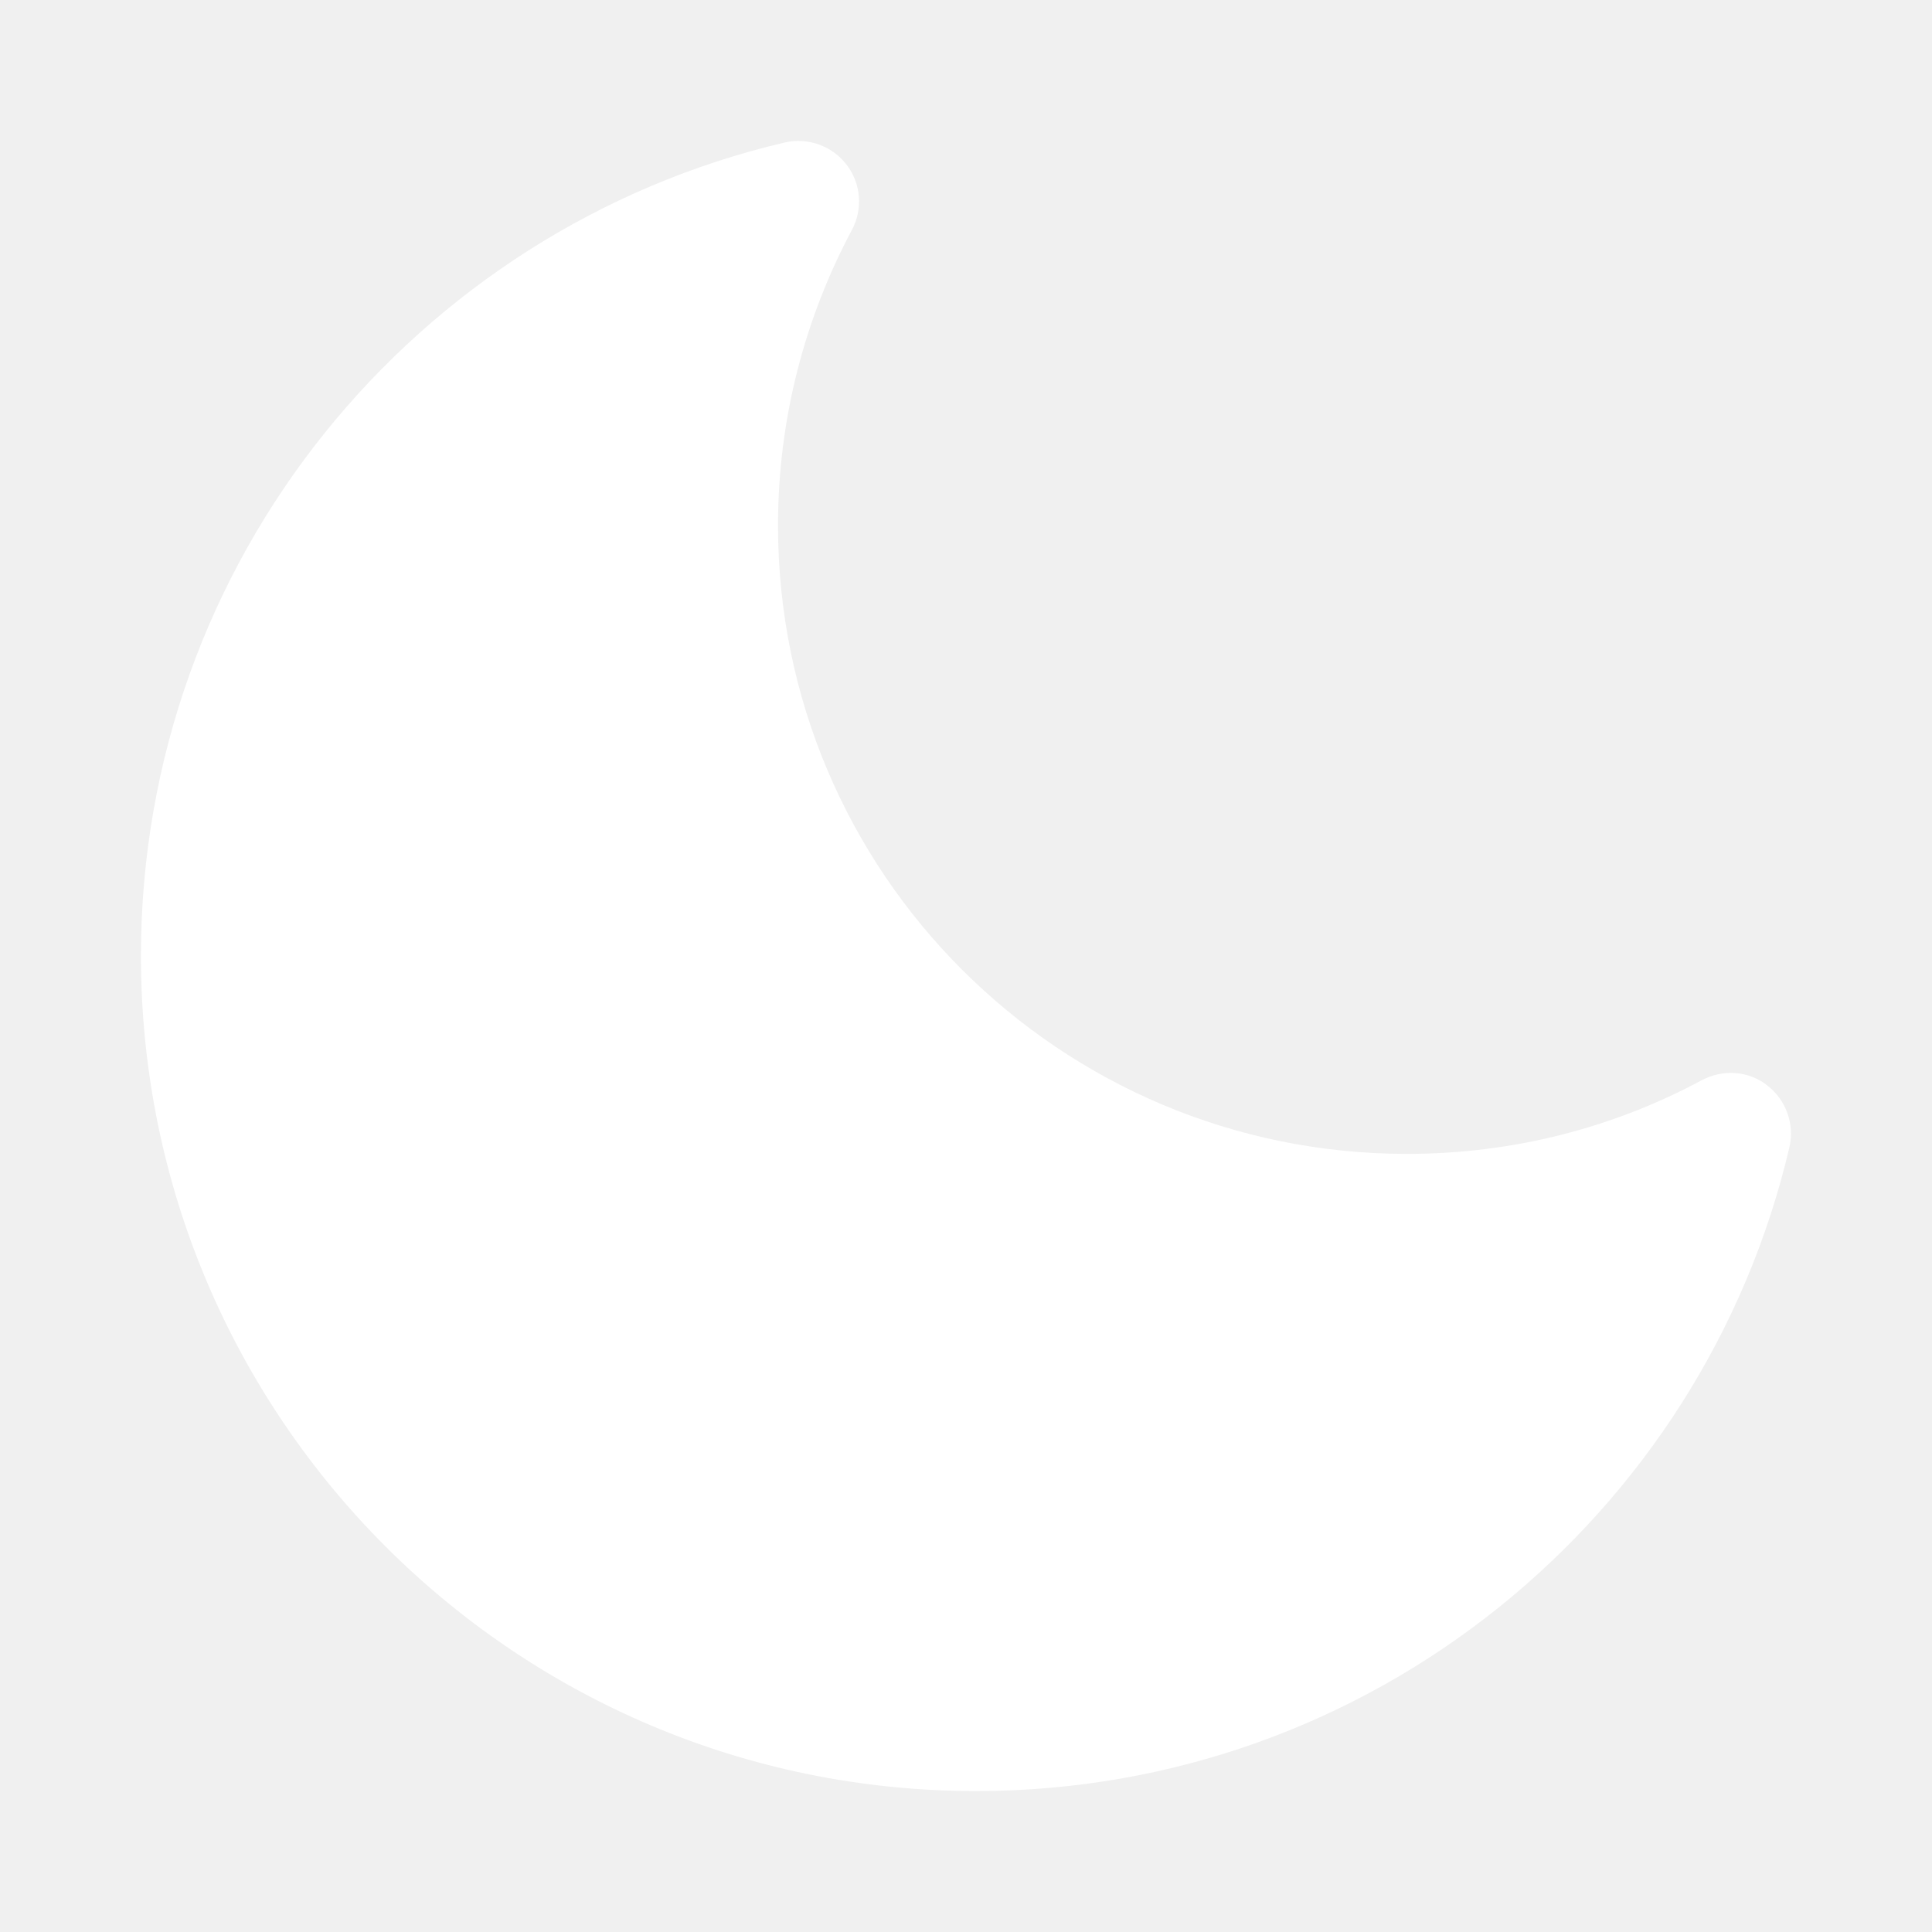
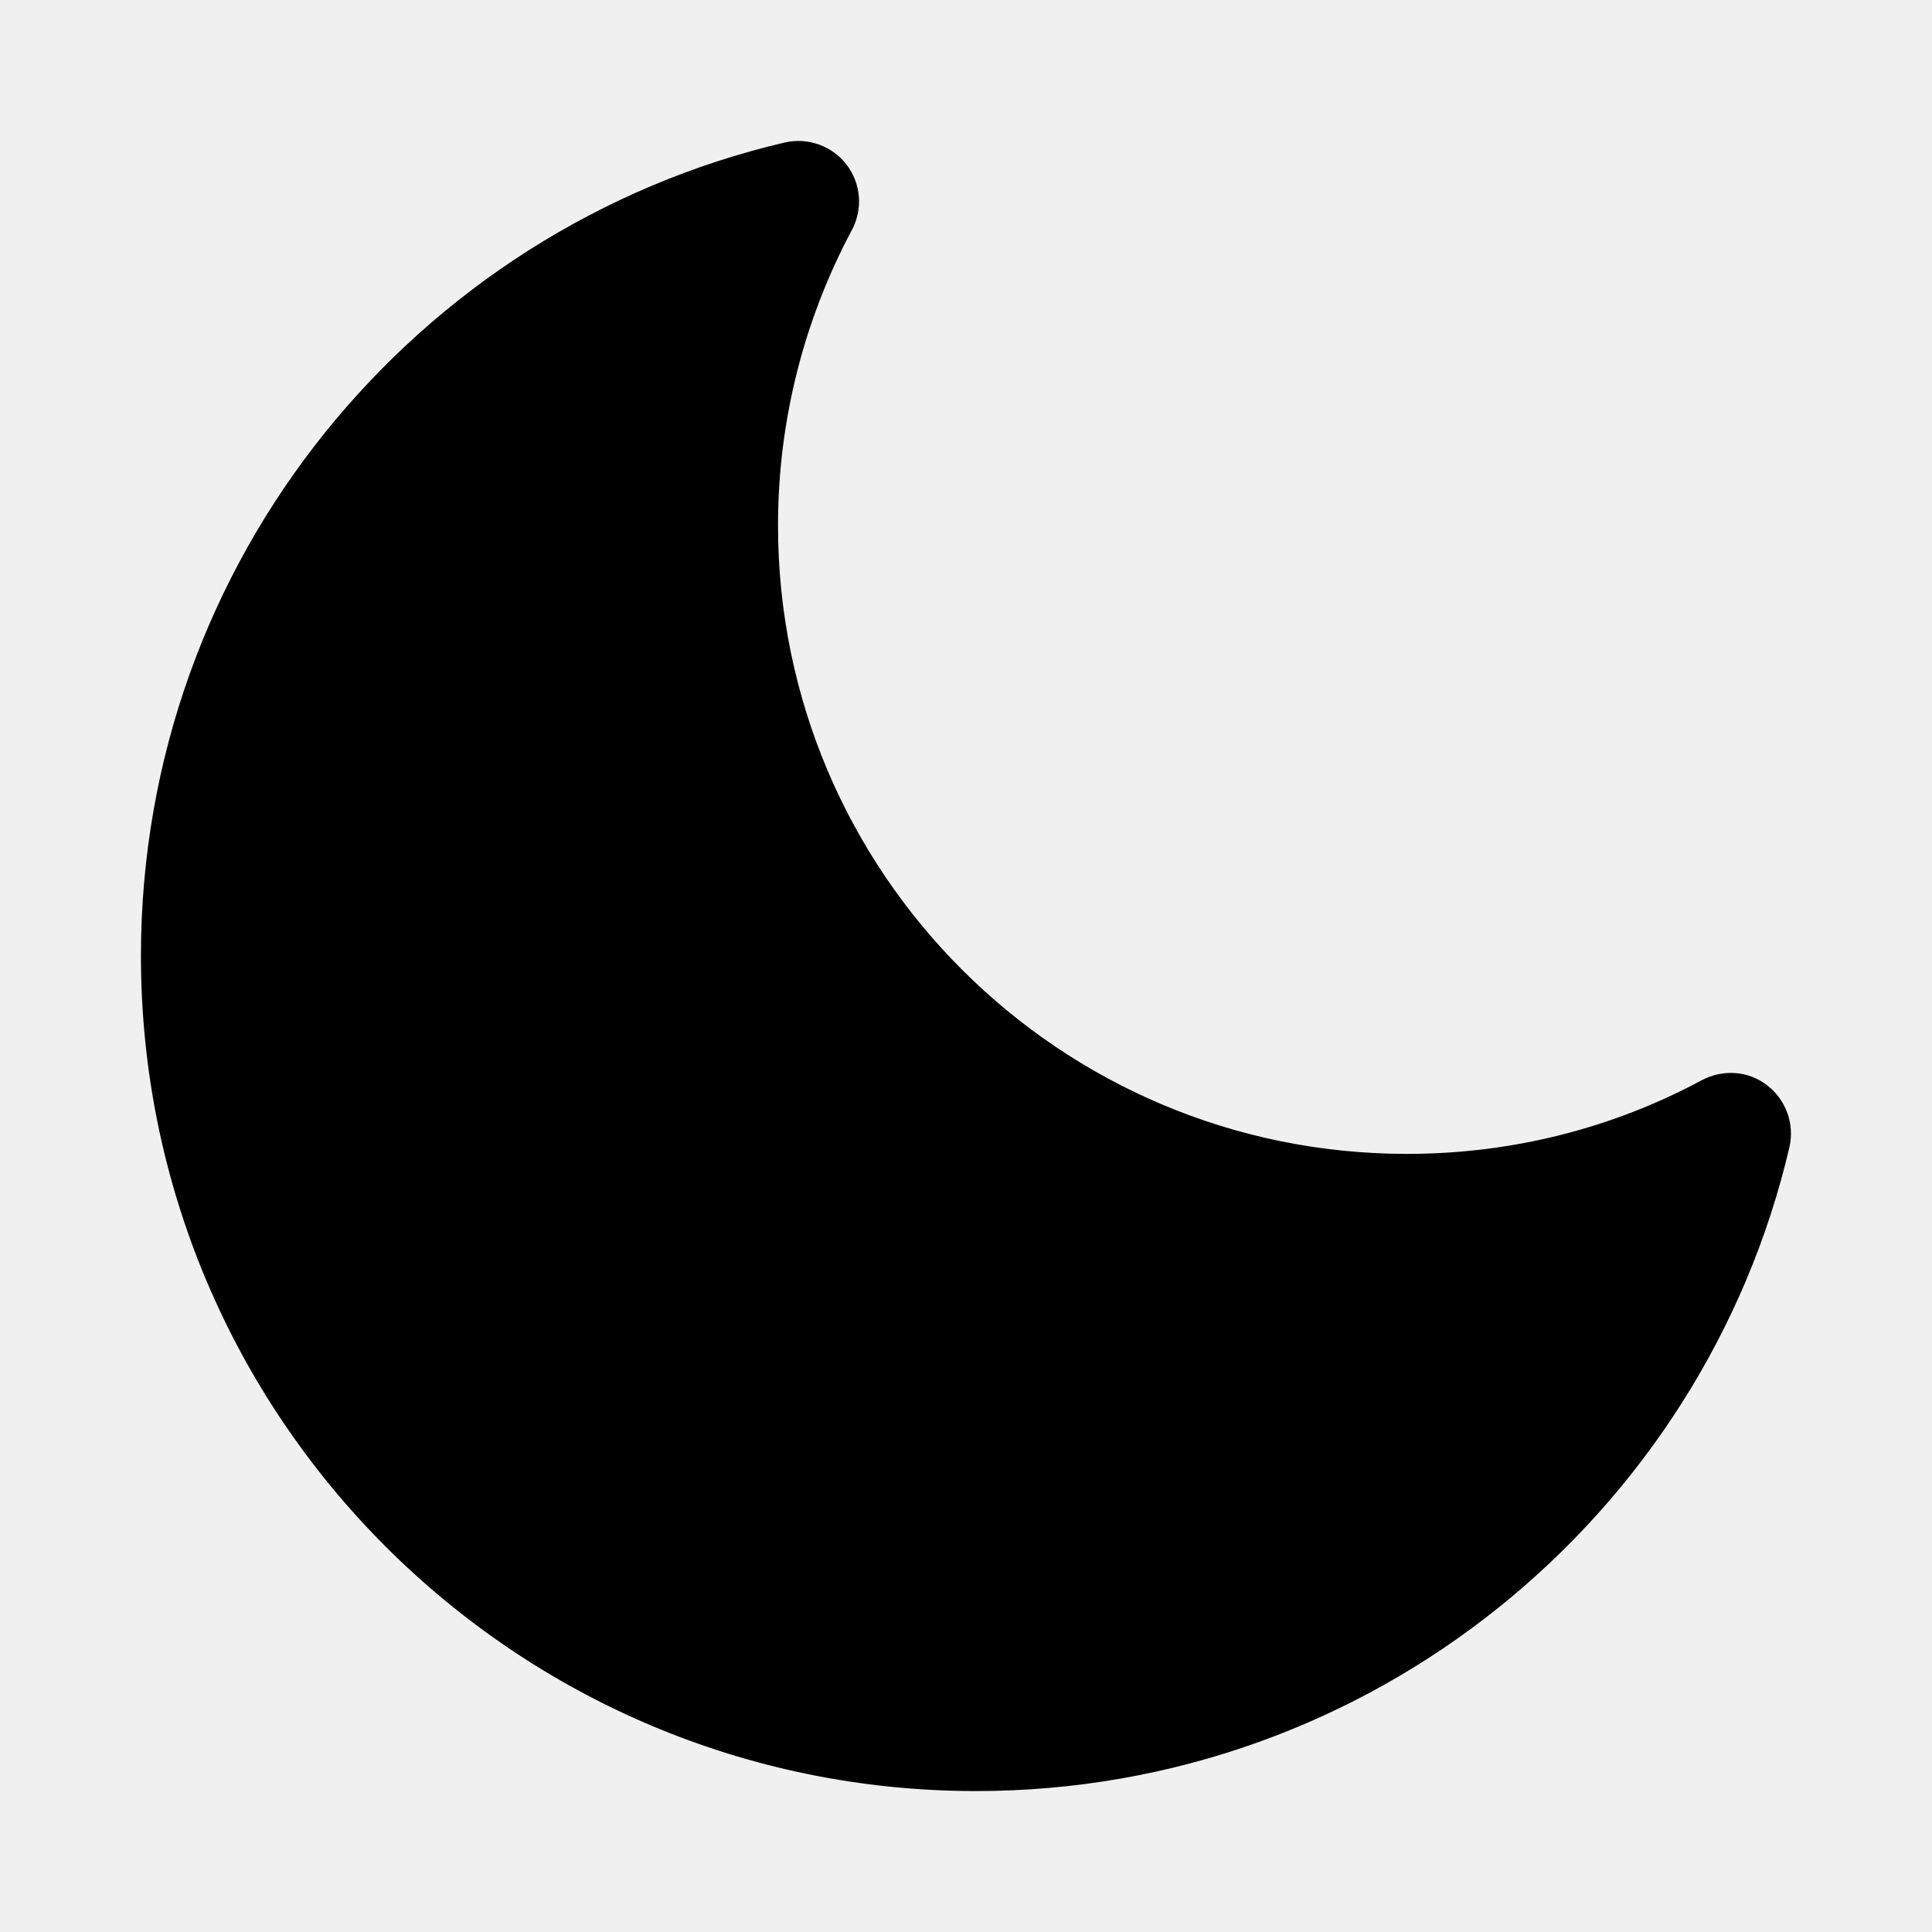
<svg xmlns="http://www.w3.org/2000/svg" width="20" height="20" viewBox="0 0 20 20" fill="none">
-   <path fill-rule="evenodd" clip-rule="evenodd" d="M8.764 1.705C8.914 1.9 8.934 2.165 8.819 2.38C8.334 3.29 8.054 4.33 8.054 5.44C8.054 9.035 10.97 11.945 14.565 11.945C15.669 11.945 16.709 11.671 17.619 11.181C17.839 11.066 18.104 11.085 18.294 11.236C18.489 11.386 18.579 11.636 18.524 11.876C17.63 15.695 14.199 18.541 10.104 18.541C5.329 18.541 1.459 14.671 1.459 9.895C1.459 5.8 4.304 2.37 8.124 1.475C8.364 1.42 8.614 1.51 8.764 1.705Z" fill="white" />
+   <path fill-rule="evenodd" clip-rule="evenodd" d="M8.764 1.705C8.914 1.9 8.934 2.165 8.819 2.38C8.334 3.29 8.054 4.33 8.054 5.44C8.054 9.035 10.97 11.945 14.565 11.945C15.669 11.945 16.709 11.671 17.619 11.181C17.839 11.066 18.104 11.085 18.294 11.236C18.489 11.386 18.579 11.636 18.524 11.876C17.63 15.695 14.199 18.541 10.104 18.541C5.329 18.541 1.459 14.671 1.459 9.895C1.459 5.8 4.304 2.37 8.124 1.475C8.364 1.42 8.614 1.51 8.764 1.705Z" fill="black" />
</svg>
